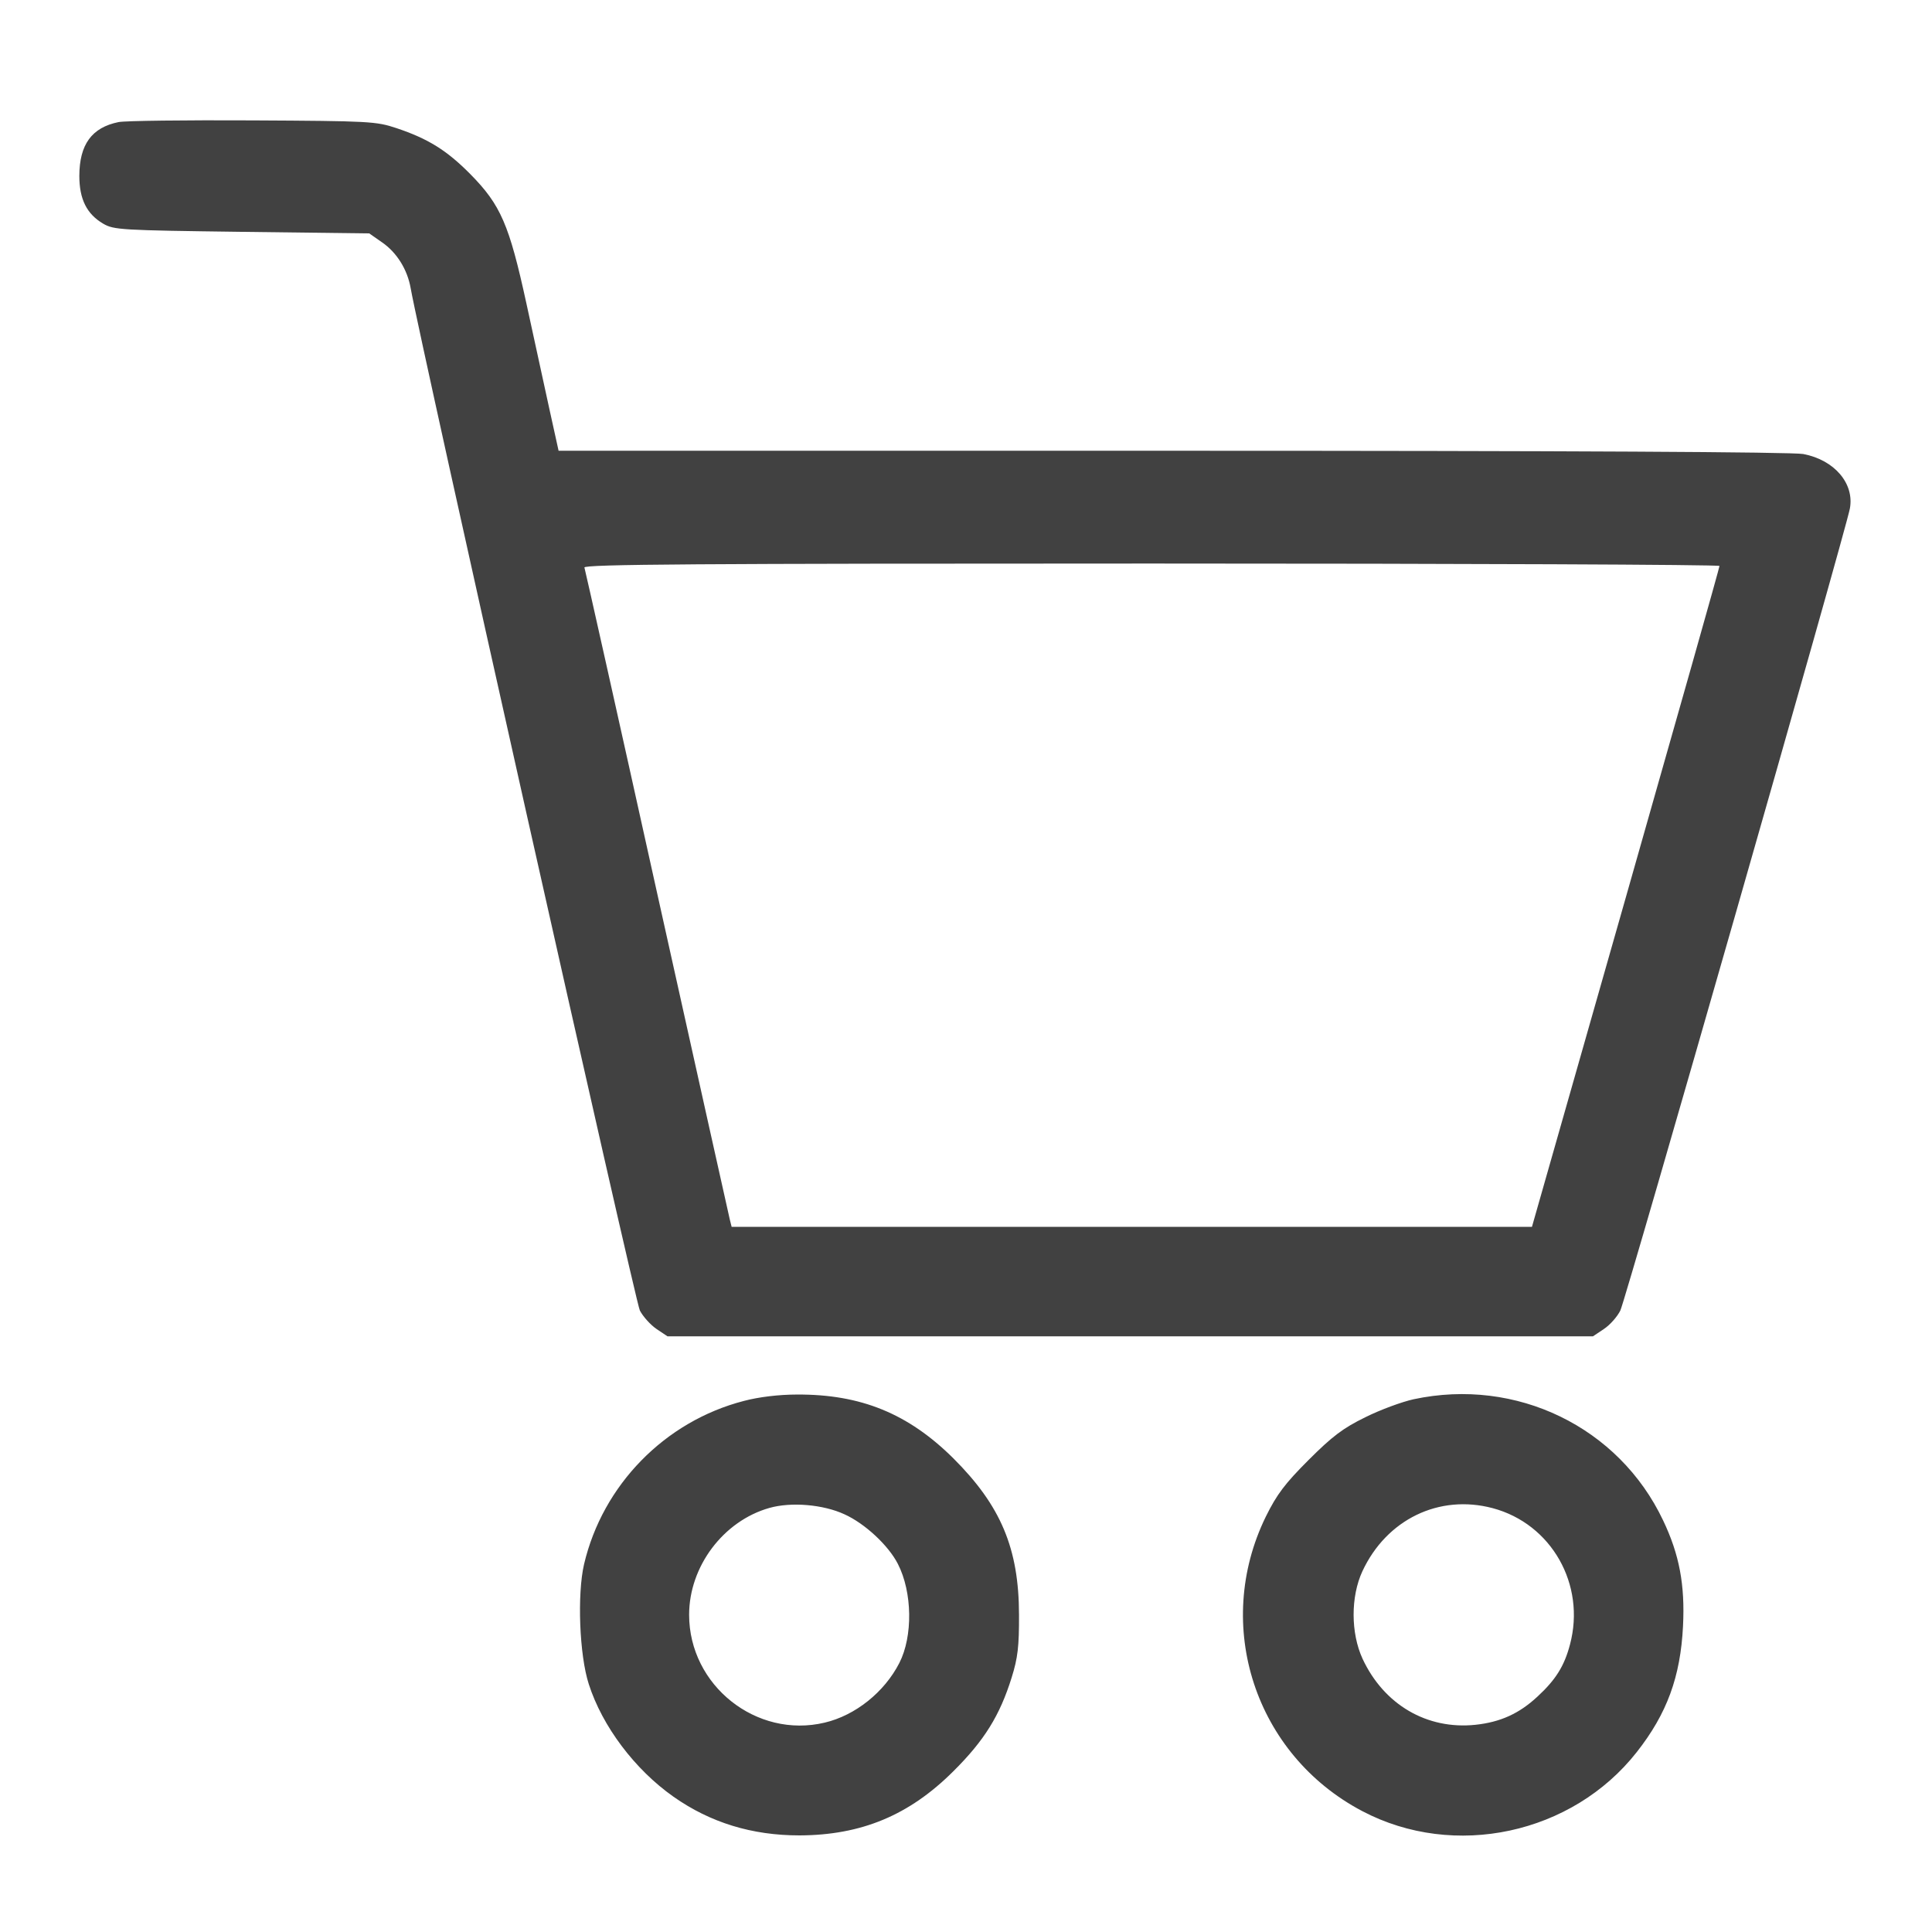
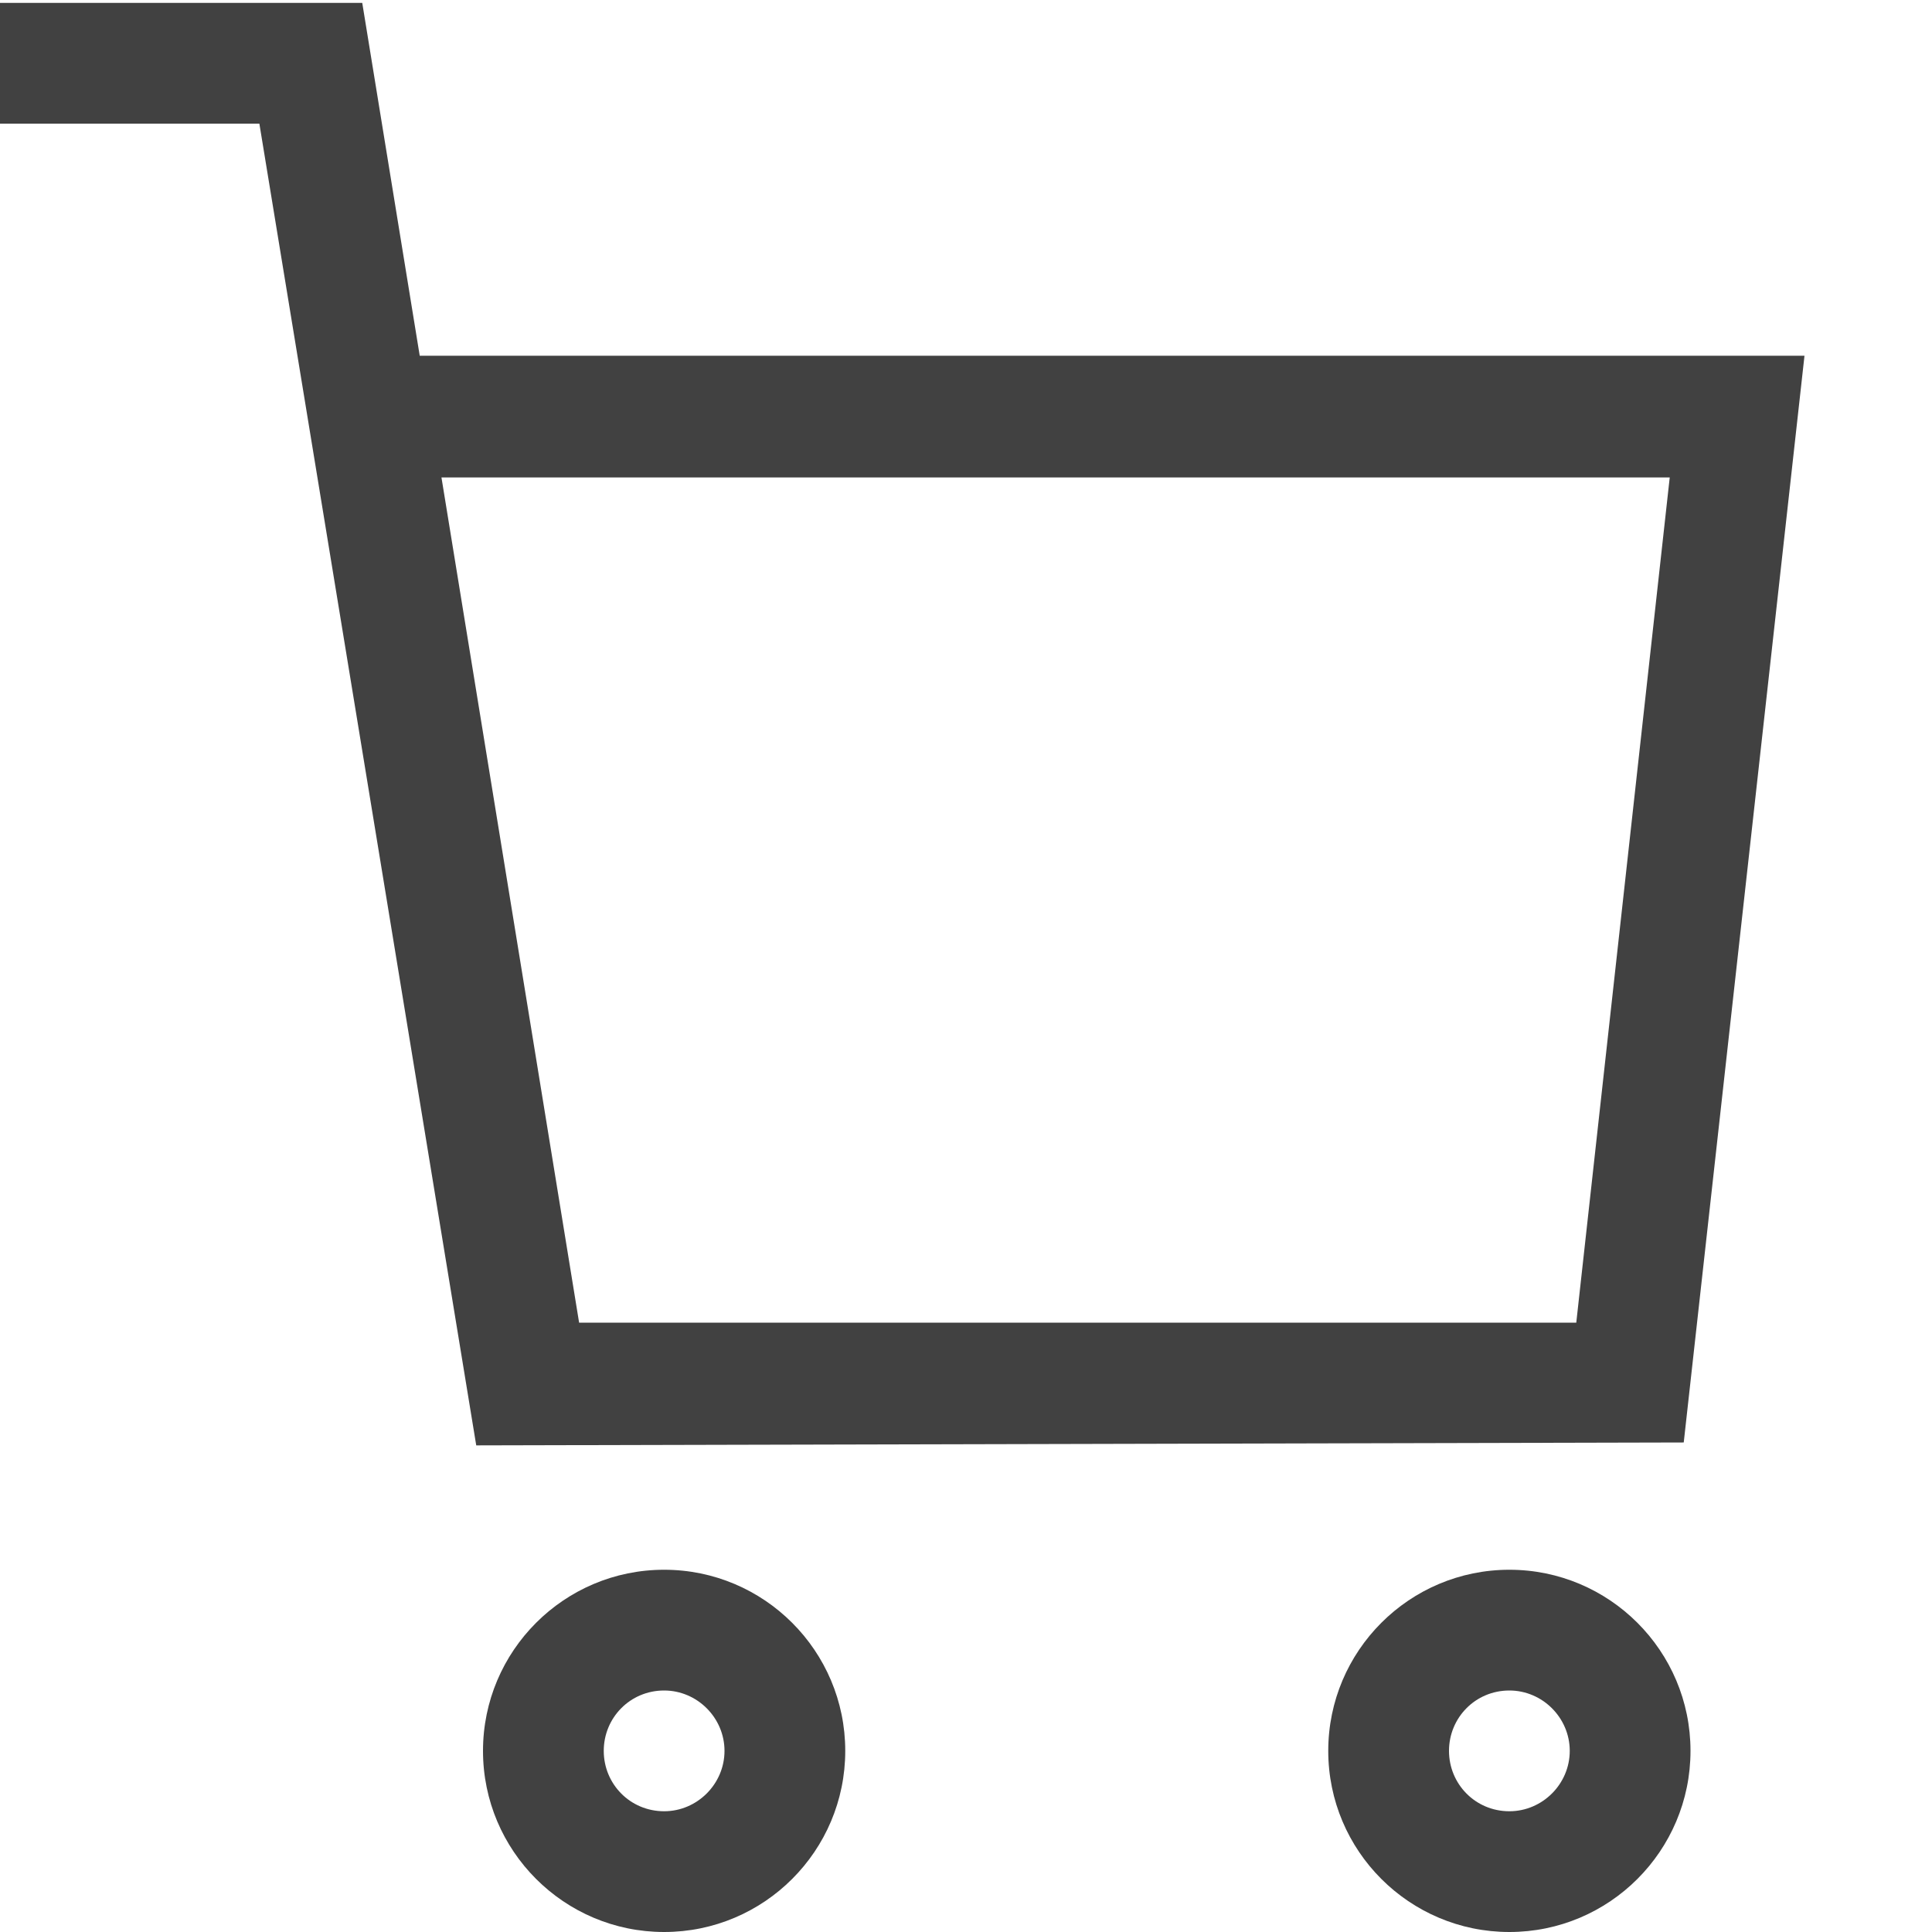
- <svg xmlns="http://www.w3.org/2000/svg" viewBox="0 0 16 16">
-   <path fill="#414141" fill-rule="evenodd" d="M.982 1.011c-.222.045-.324.185-.325.445 0 .193.061.316.197.396.088.052.148.055 1.148.068l1.056.013.106.074c.122.084.21.225.237.38.08.452 1.86 8.393 1.898 8.466.026.05.088.119.138.153l.091.061h7.664l.091-.061c.05-.033.111-.102.136-.153.045-.092 1.867-6.457 1.901-6.642.038-.207-.128-.402-.386-.451-.092-.017-1.931-.027-5.225-.027H4.626l-.075-.34c-.041-.187-.127-.584-.192-.882-.142-.651-.212-.814-.465-1.07-.194-.196-.348-.292-.611-.38-.168-.056-.223-.059-1.19-.064C1.536.994 1.036 1 .982 1.011M14.24 4.687c.001.011-.349 1.247-.776 2.746l-.777 2.727H6.059l-.015-.06c-.008-.033-.28-1.254-.604-2.713-.323-1.46-.594-2.669-.6-2.687-.009-.027.941-.033 4.694-.033 2.588 0 4.706.009 4.706.02m-8.08 6.915c-.654.169-1.169.696-1.323 1.352-.058.248-.039.753.039.993.112.35.382.708.702.933.306.215.651.32 1.043.32.512-.002.908-.166 1.274-.531.257-.255.385-.462.483-.776.051-.163.062-.258.061-.52-.001-.549-.15-.903-.544-1.296-.373-.37-.766-.531-1.295-.528-.149 0-.316.02-.44.053m5.547-.014c-.096.021-.276.087-.4.149-.184.09-.273.157-.47.354-.197.197-.263.285-.354.469-.44.9-.089 1.972.799 2.439.762.401 1.739.191 2.273-.489.25-.318.362-.623.383-1.043.017-.342-.03-.593-.165-.876-.367-.774-1.216-1.185-2.066-1.003m-4.713.953c.17.077.364.258.442.411.12.234.125.599.012.82-.124.242-.364.434-.618.494-.566.135-1.123-.308-1.123-.893 0-.4.283-.777.665-.885.18-.051.445-.029.622.053m5.368-.051c.487.13.772.633.64 1.129-.047.179-.119.293-.271.433-.151.14-.306.21-.512.232-.402.042-.758-.167-.935-.547-.098-.213-.099-.514-.001-.725.2-.429.635-.64 1.079-.522" />
+ <svg xmlns="http://www.w3.org/2000/svg" viewBox="4 4 8 8">
+   <path fill="#414141" d="M9.5 11.25c0-.414.336-.75.75-.75s.75.336.75.75-.336.75-.75.75-.75-.336-.75-.75Zm.5 0c0 .137.109.25.25.25.137 0 .25-.113.25-.25 0-.137-.113-.25-.25-.25-.141 0-.25.113-.25.25Zm-4 0c0-.414.336-.75.75-.75s.75.336.75.75-.336.75-.75.75-.75-.336-.75-.75Zm.5 0c0 .137.109.25.25.25.137 0 .25-.113.25-.25 0-.137-.113-.25-.25-.25-.141 0-.25.113-.25.25ZM5.074 4.512H4v-.5h1.5l.238 1.461h5.734l-.5 4.5-5 .012Zm1.324 4.965h4.129l.387-3.5H5.828Zm0 0" />
</svg>
